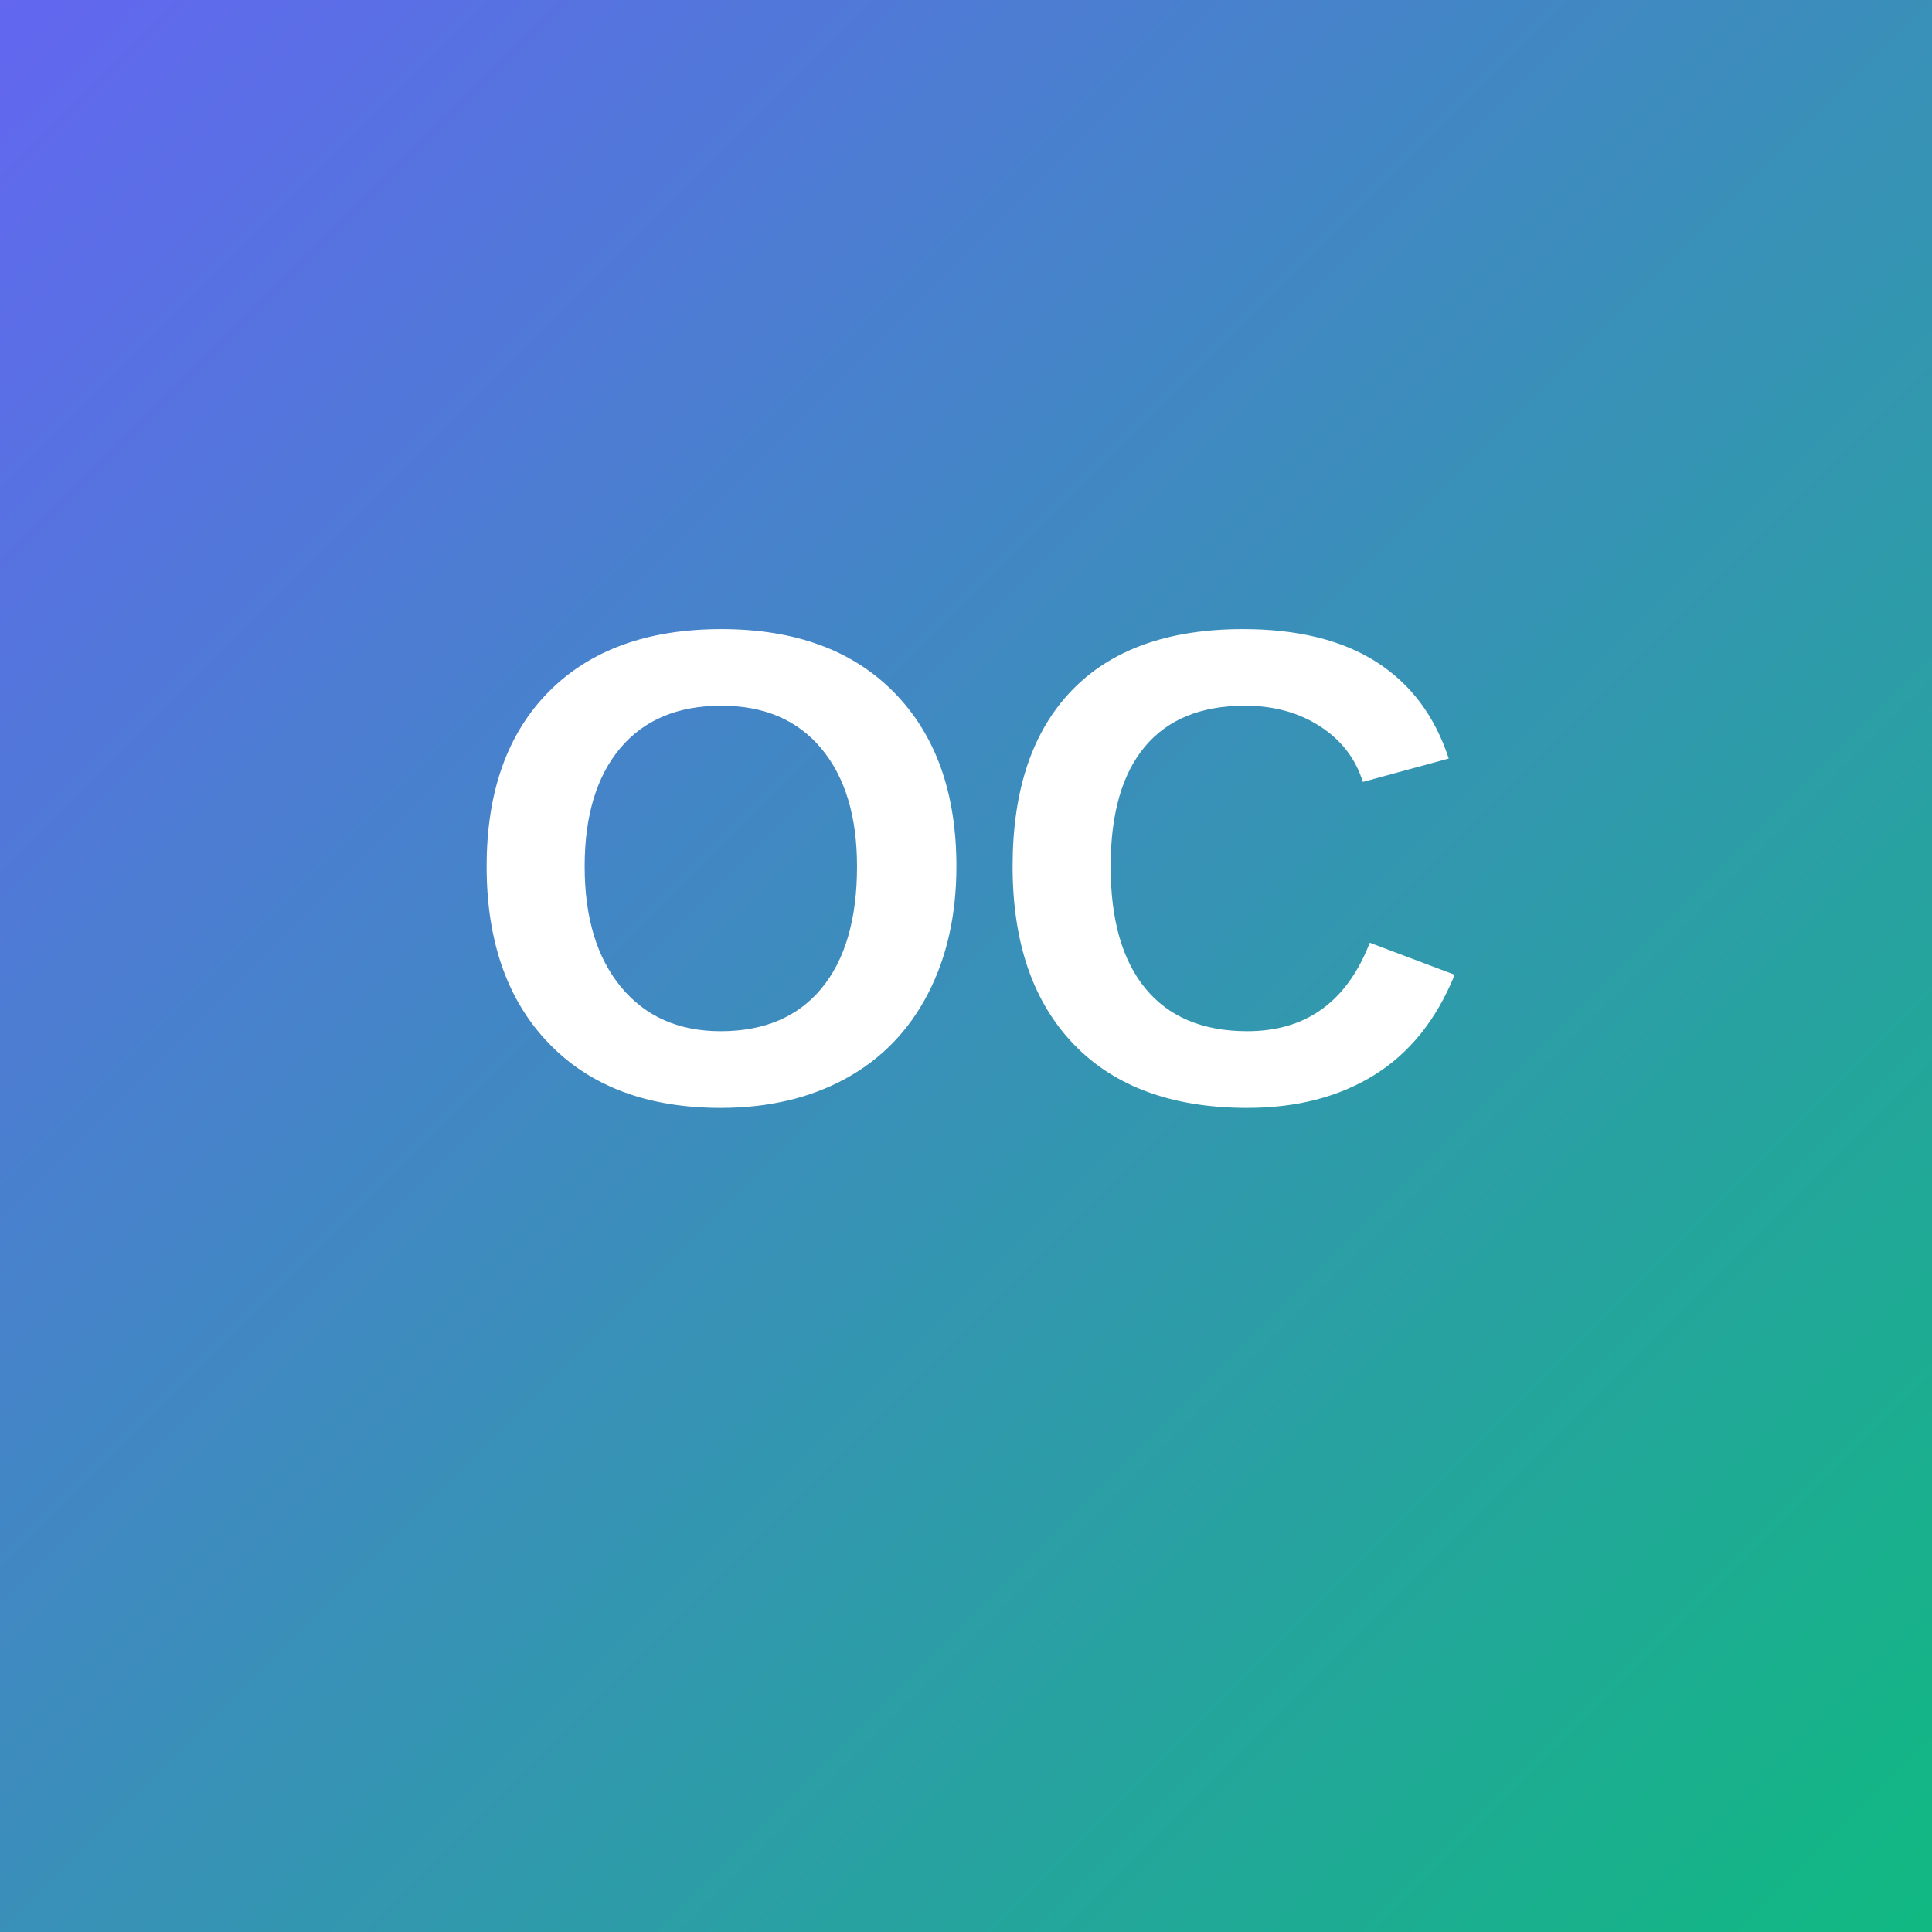
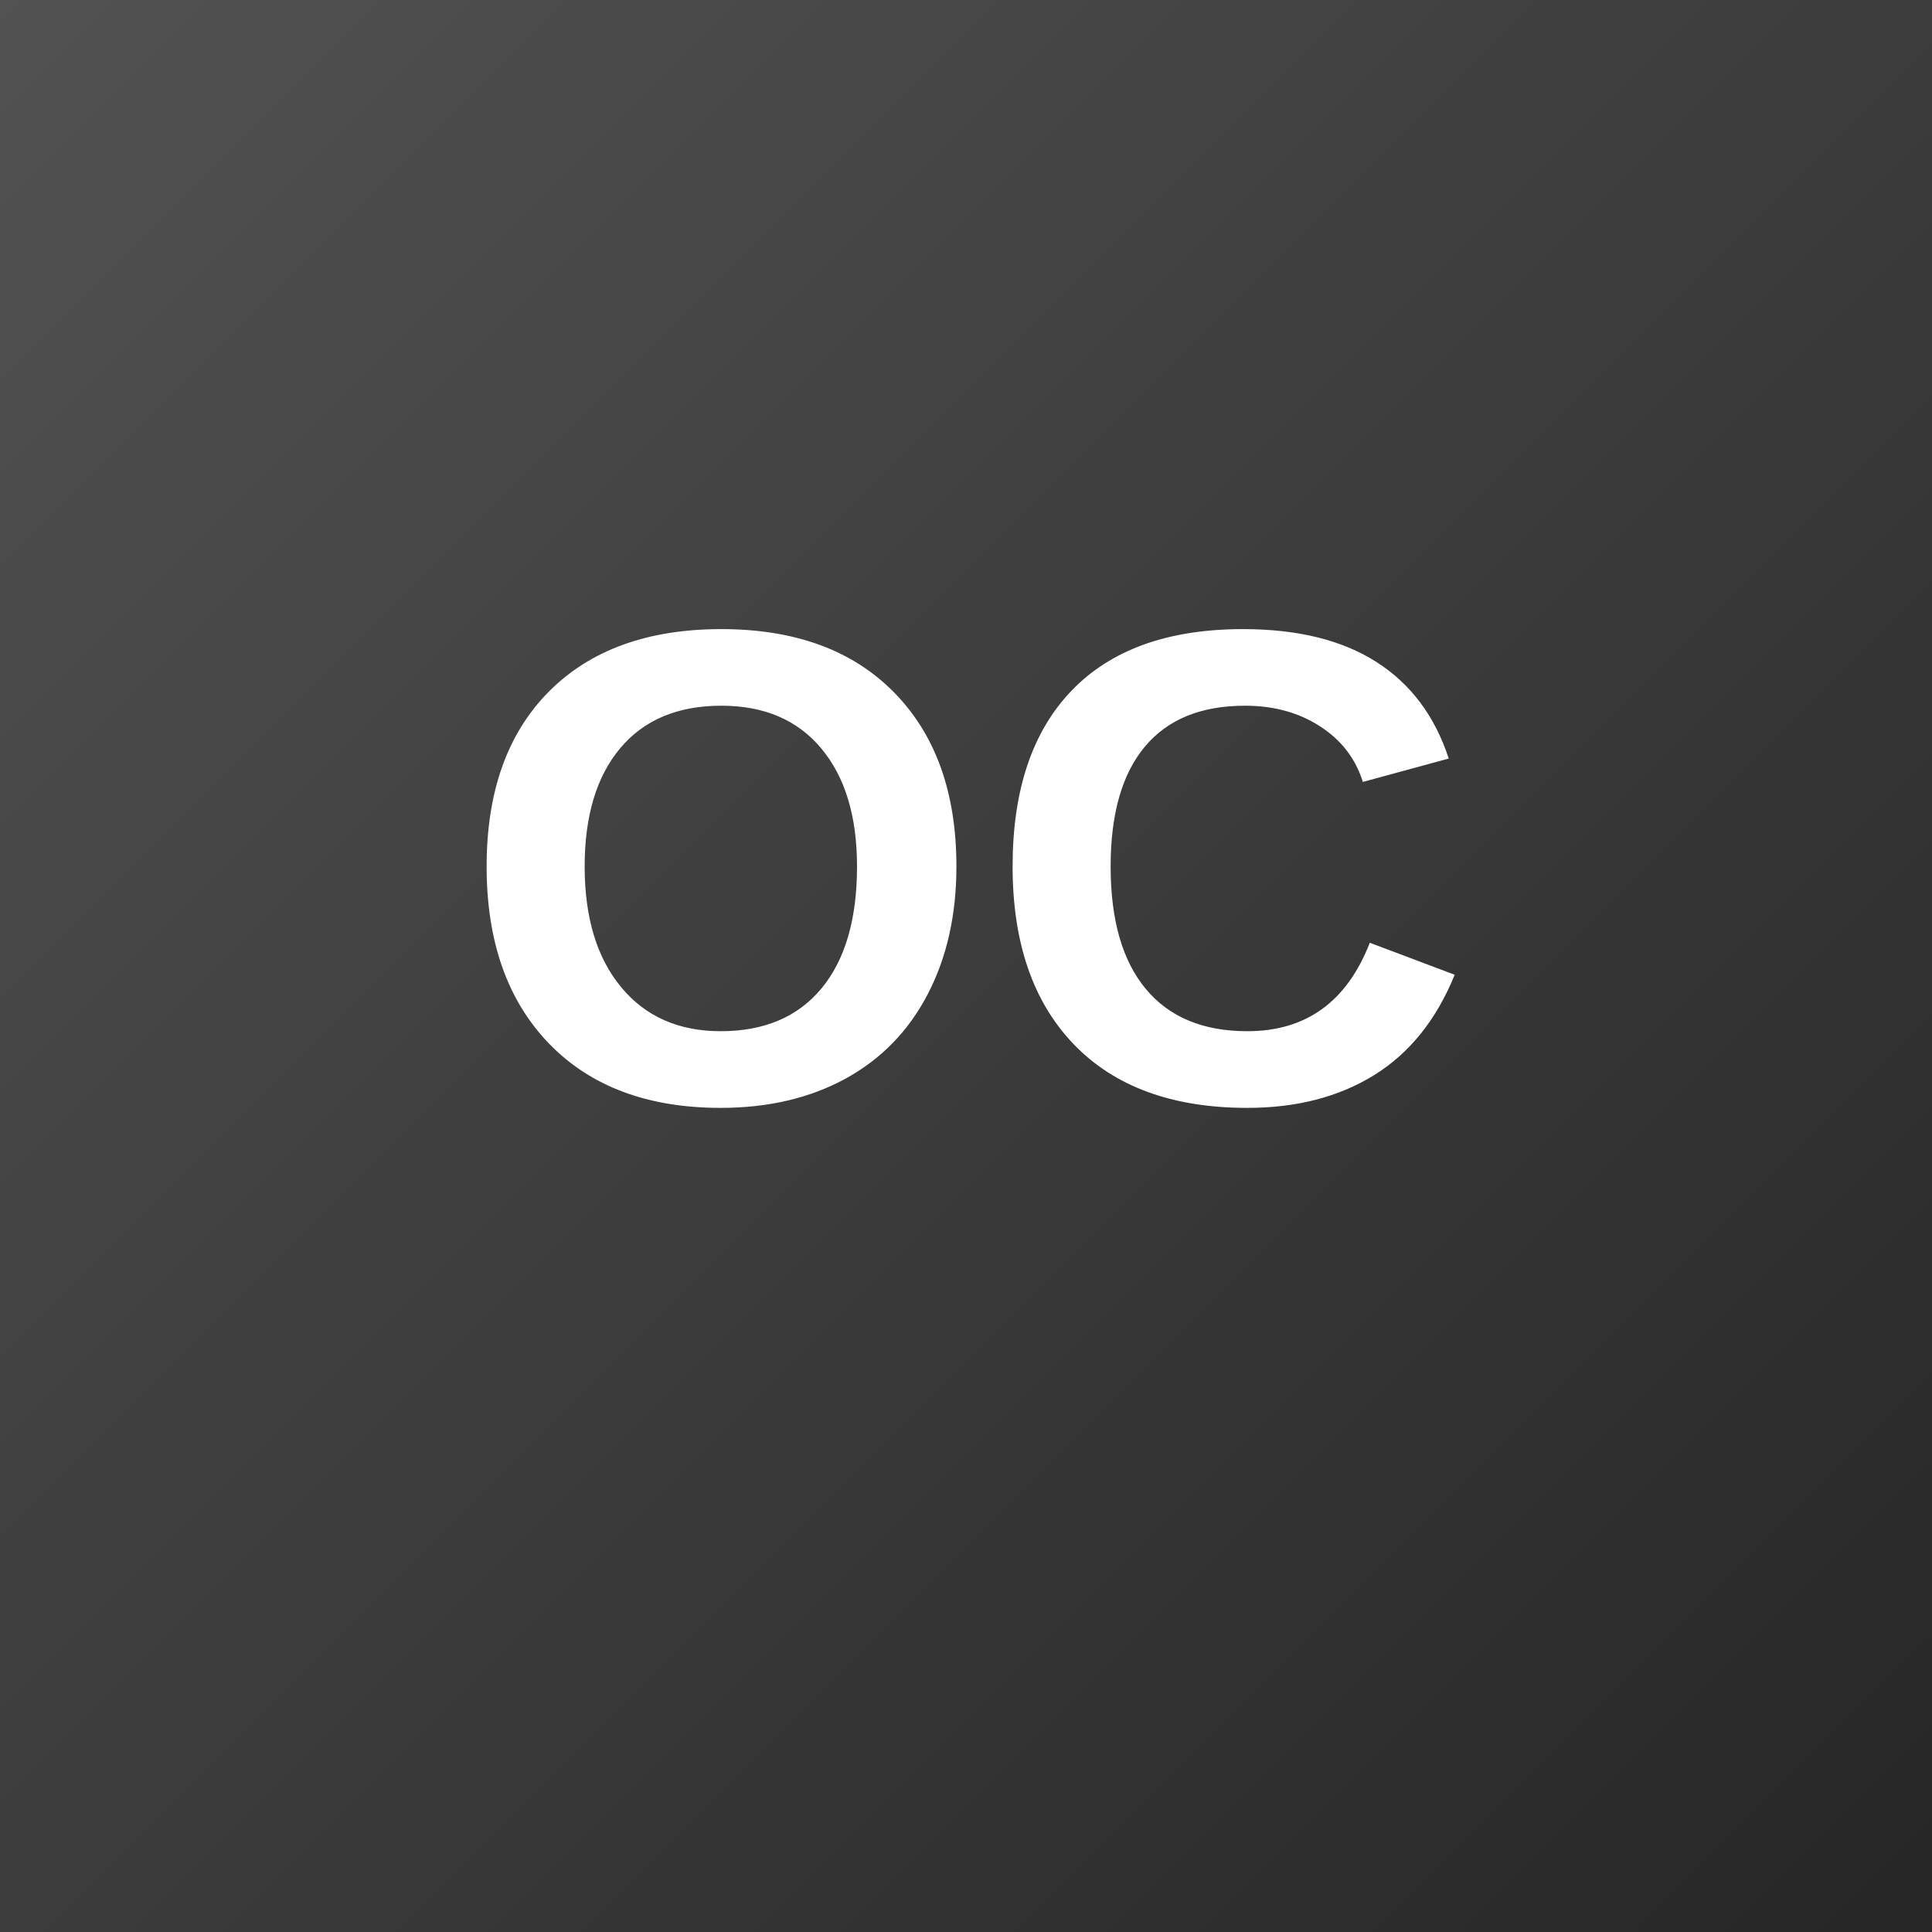
<svg xmlns="http://www.w3.org/2000/svg" width="400" height="400" viewBox="0 0 400 400">
  <defs>
    <linearGradient id="g" x1="0" y1="0" x2="1" y2="1">
-       <stop offset="0%" stop-color="#6366F1" />
-       <stop offset="100%" stop-color="#10B981" />
+       <stop offset="0%" stop-color="#525252" />
+       <stop offset="100%" stop-color="#262626" />
    </linearGradient>
  </defs>
  <rect width="400" height="400" fill="url(#g)" />
  <text x="200" y="228" font-family="Arial, sans-serif" font-size="140" font-weight="700" fill="#ffffff" text-anchor="middle">ОС</text>
</svg>
